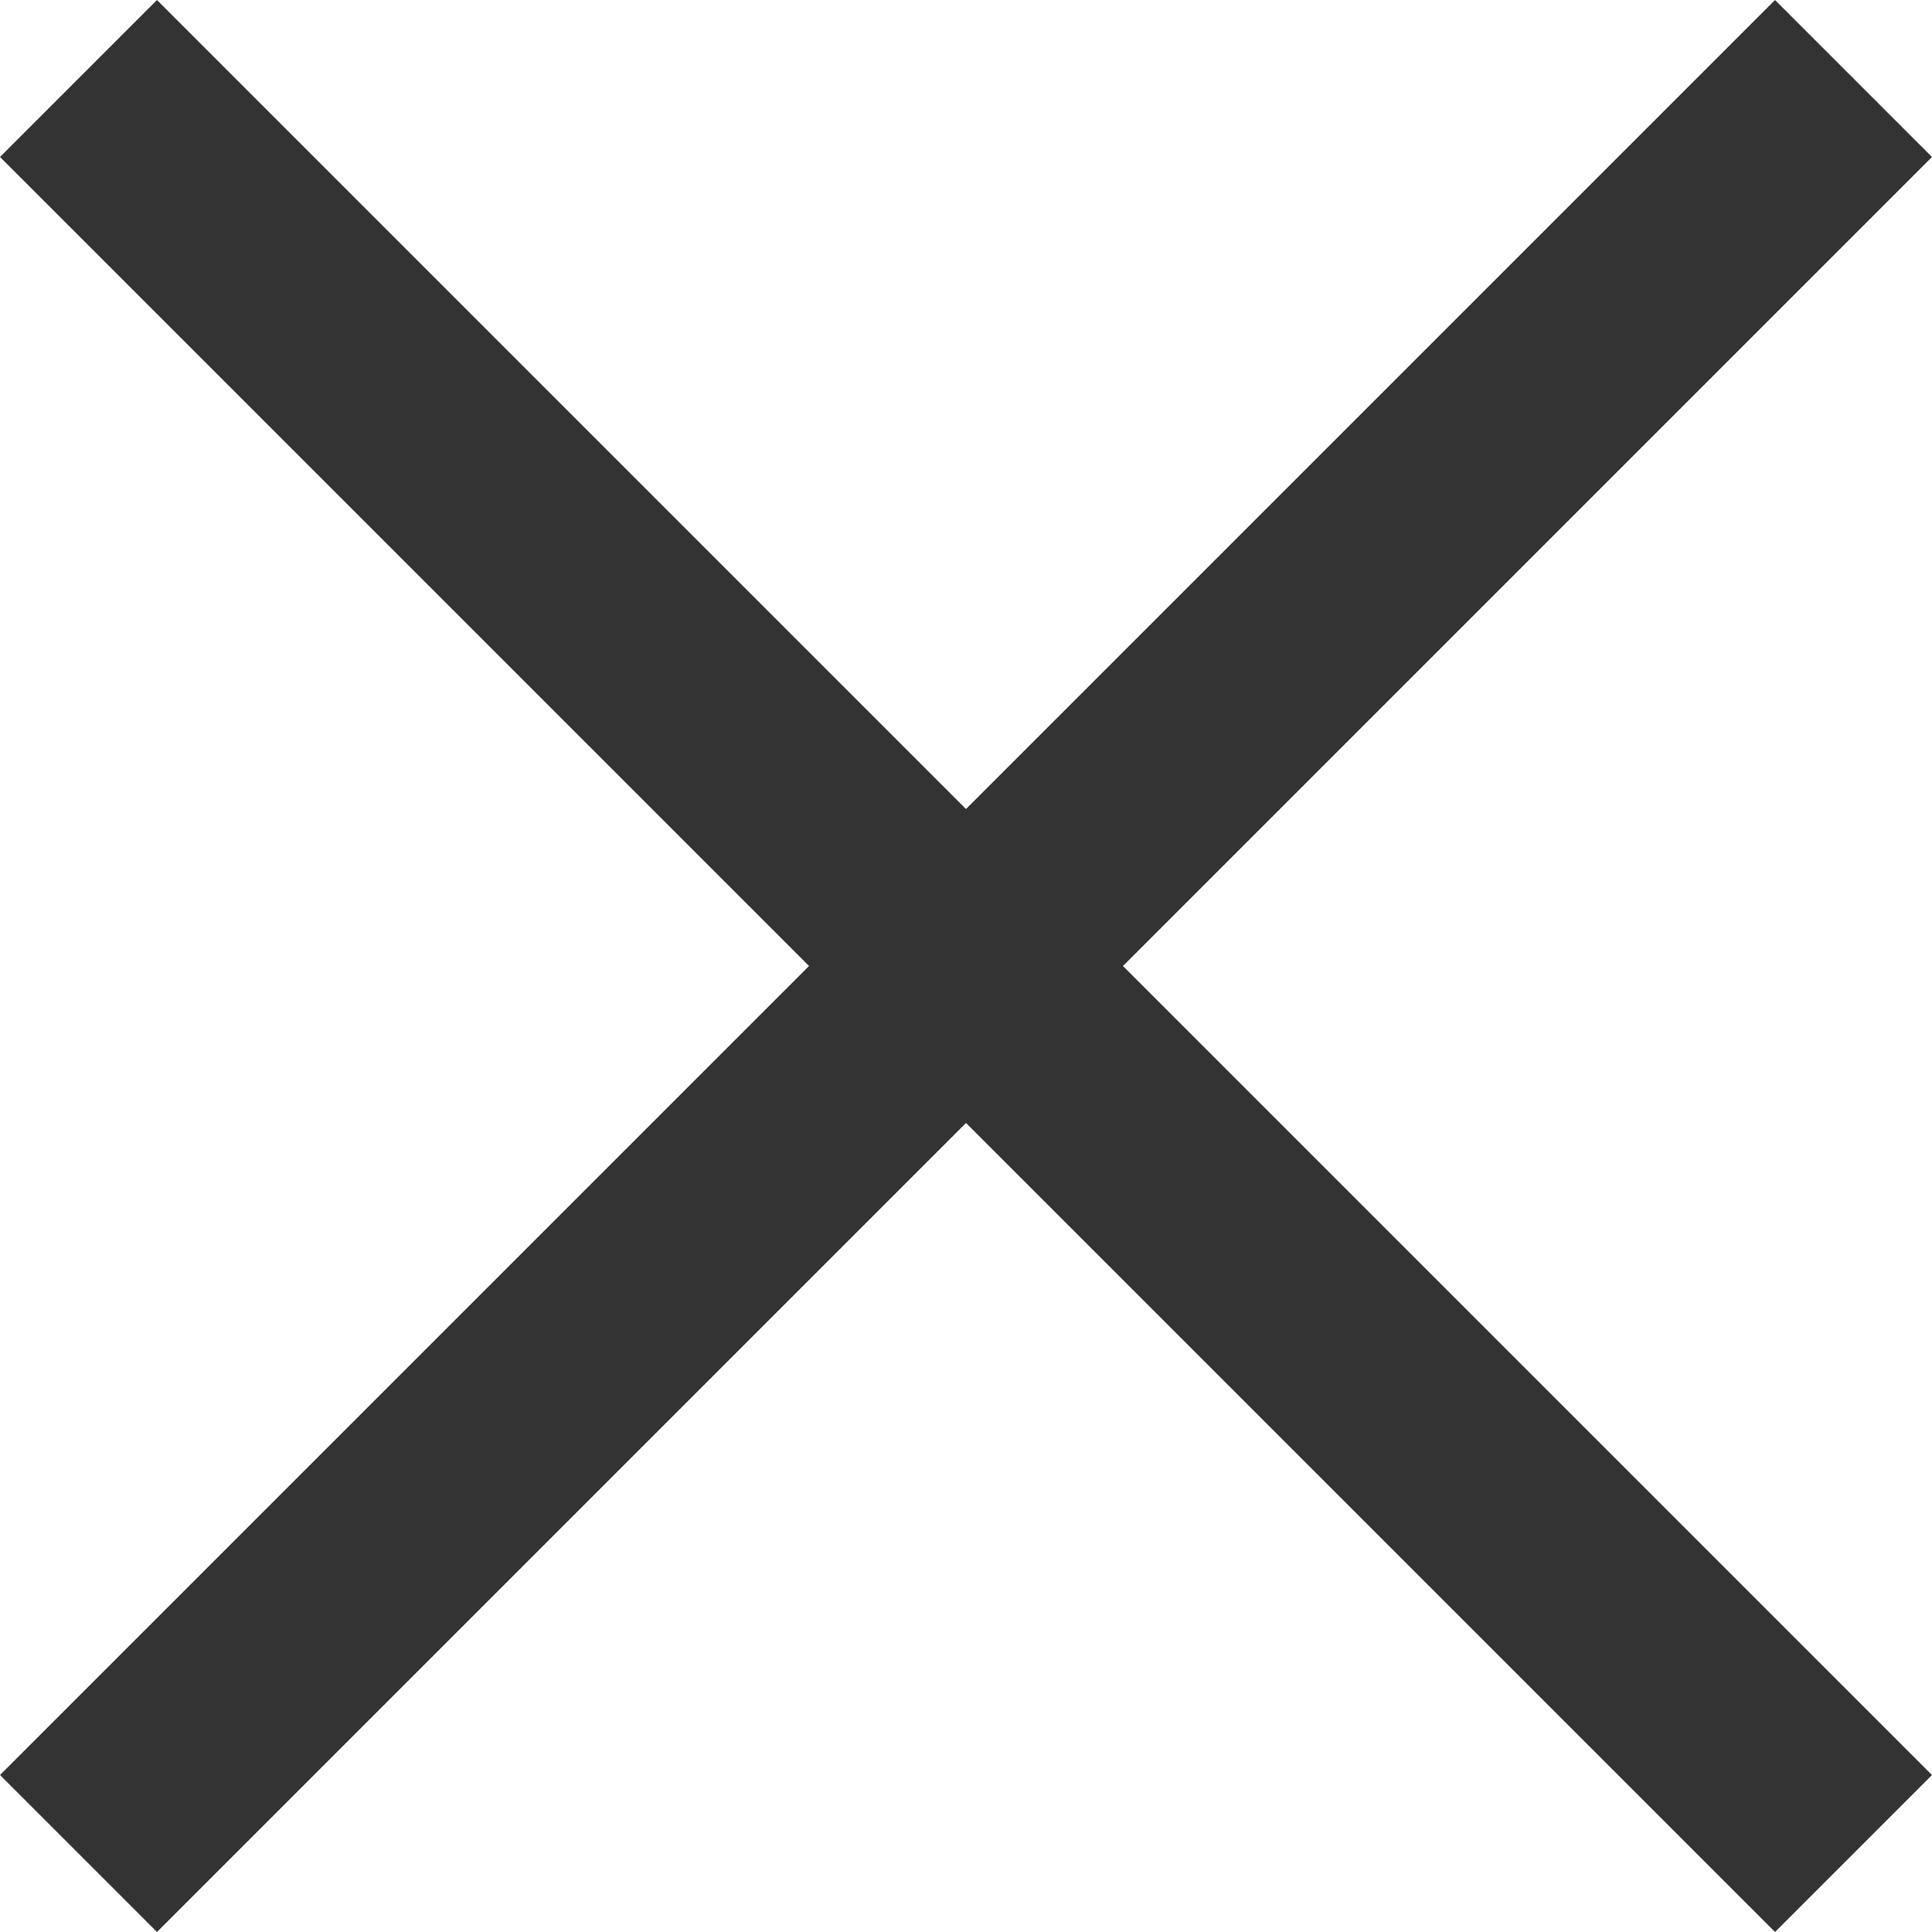
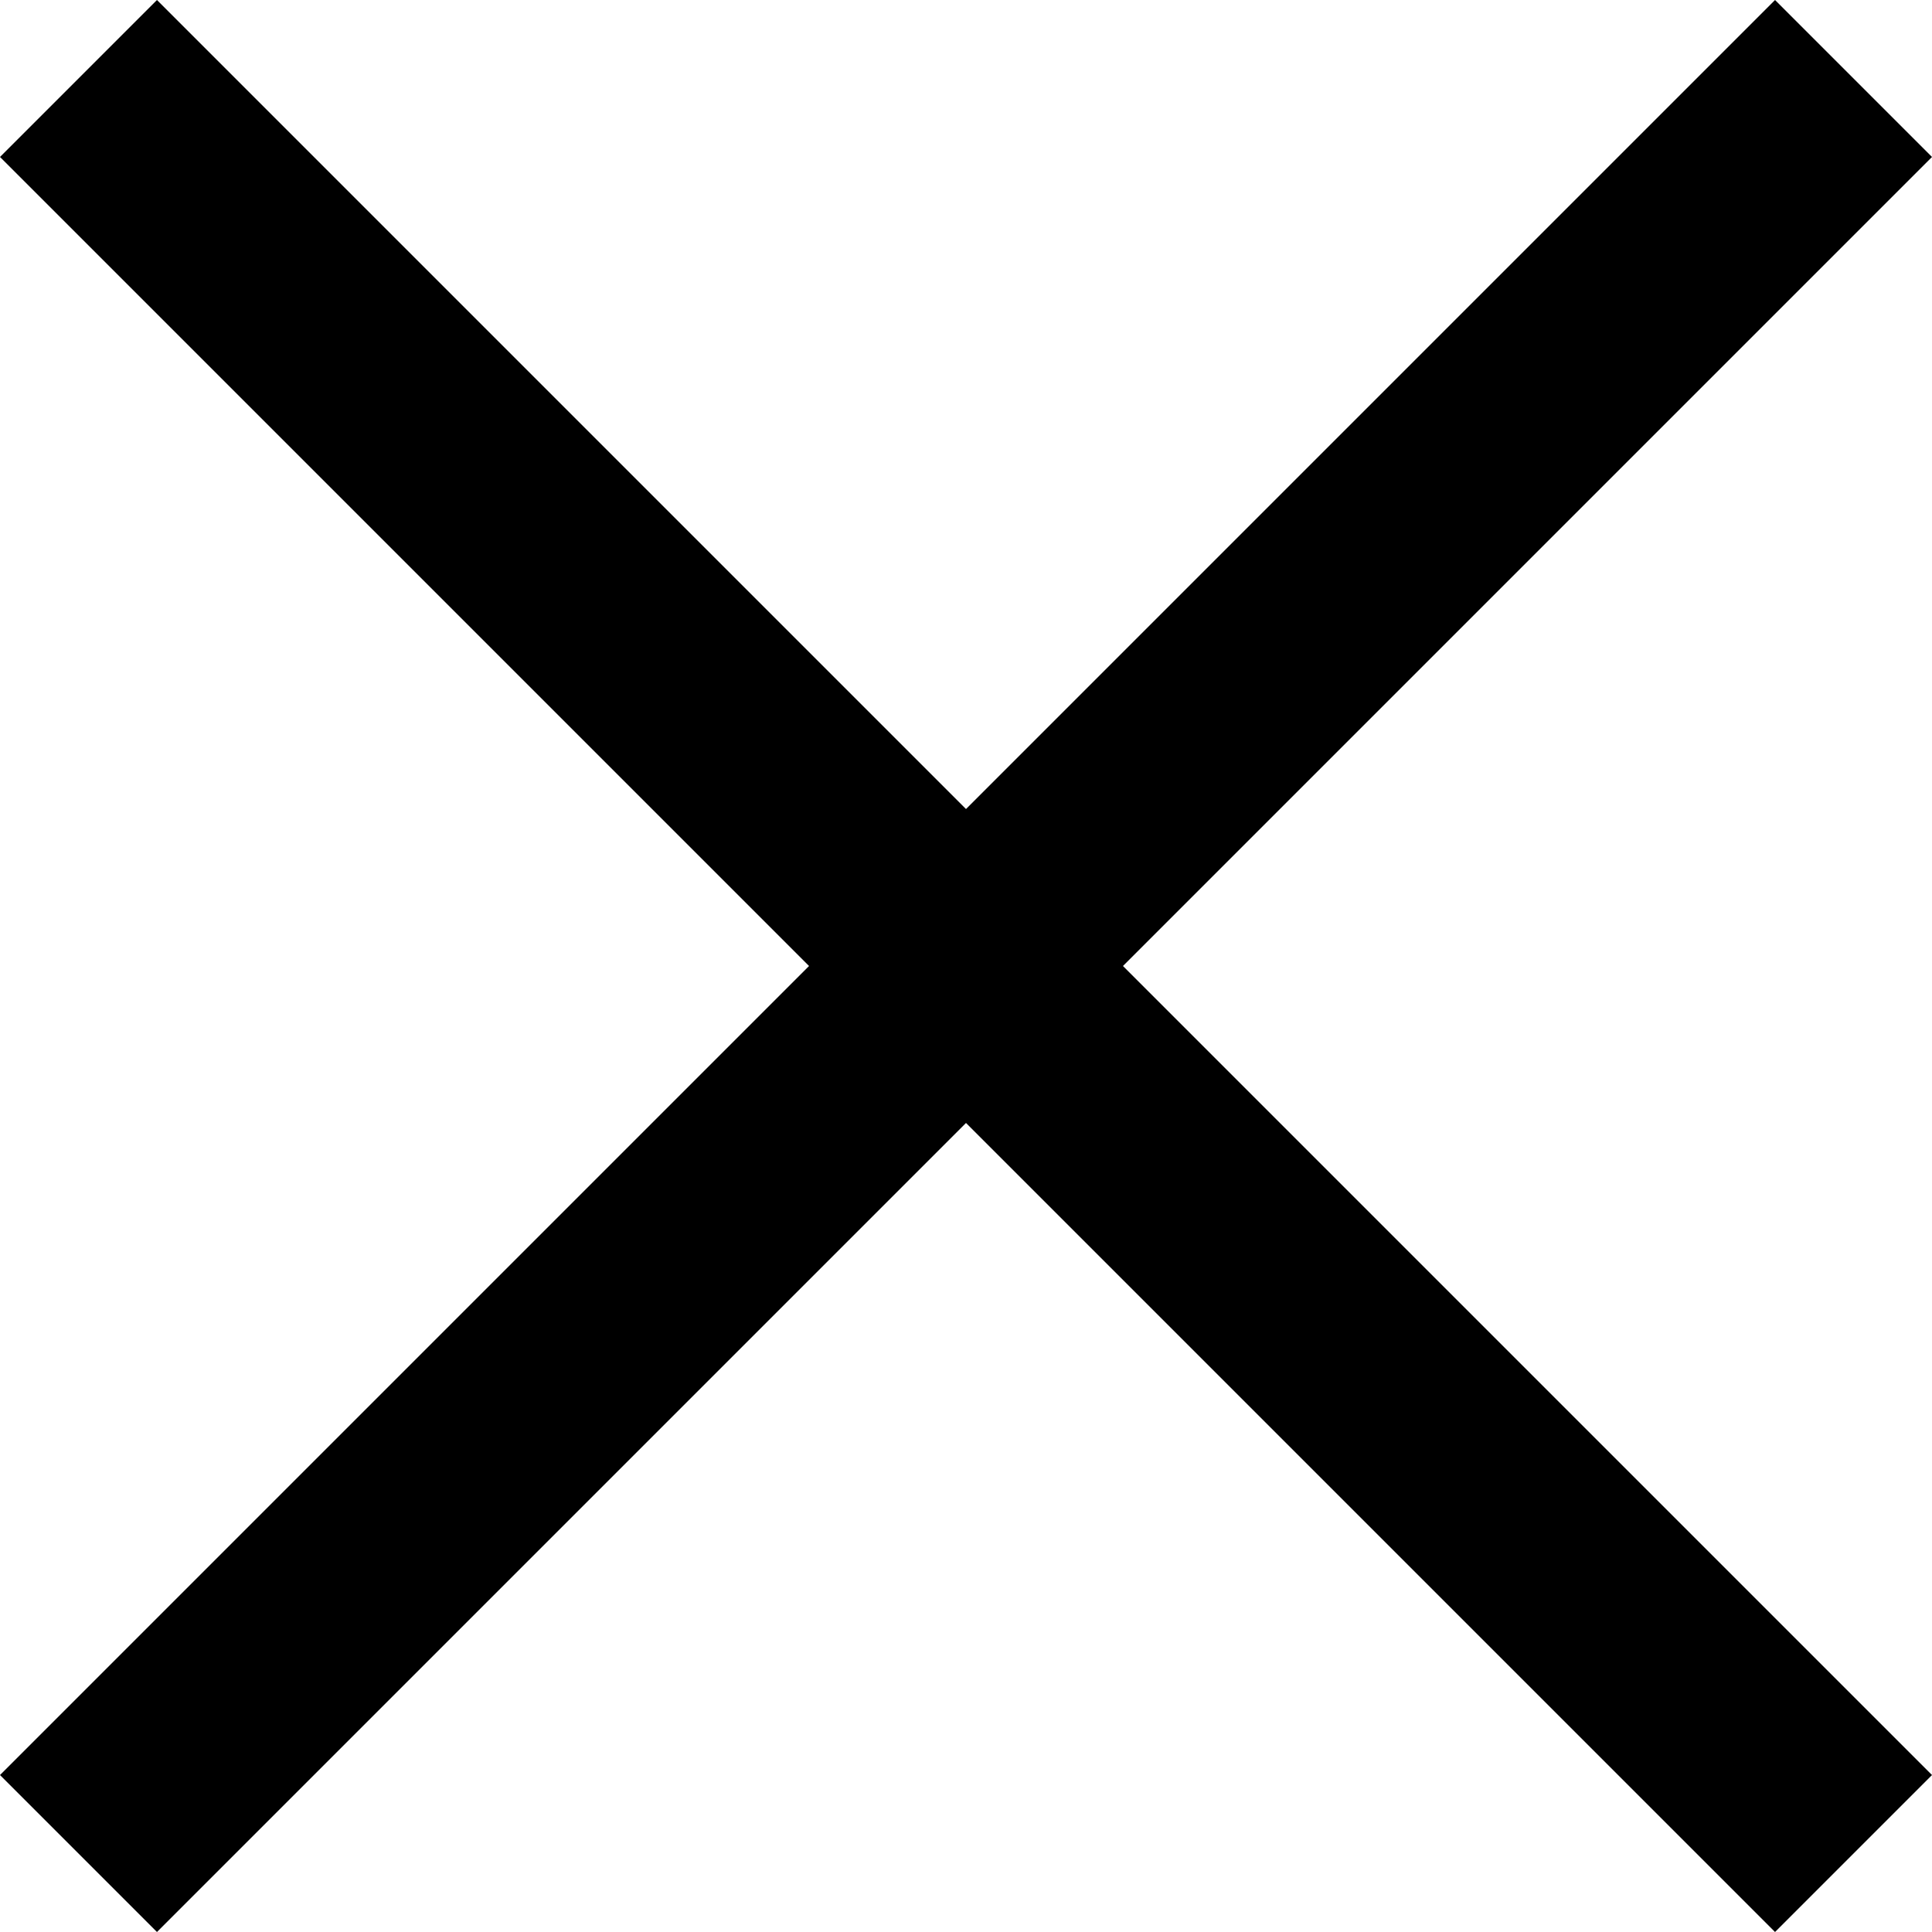
- <svg xmlns="http://www.w3.org/2000/svg" width="12" height="12" viewBox="0 0 12 12" fill="none">
-   <path fill-rule="evenodd" clip-rule="evenodd" d="M5.025 6L0 0.975L0.975 0L6 5.025L11.025 0L12 0.975L6.975 6L12 11.025L11.025 12L6 6.975L0.975 12L0 11.025L5.025 6Z" fill="#333333" />
+ <svg viewBox="0 0 12 12">
+   <path fill-rule="evenodd" clip-rule="evenodd" d="M5.025 6L0 0.975L0.975 0L6 5.025L11.025 0L12 0.975L6.975 6L12 11.025L11.025 12L6 6.975L0.975 12L0 11.025L5.025 6Z" />
</svg>
